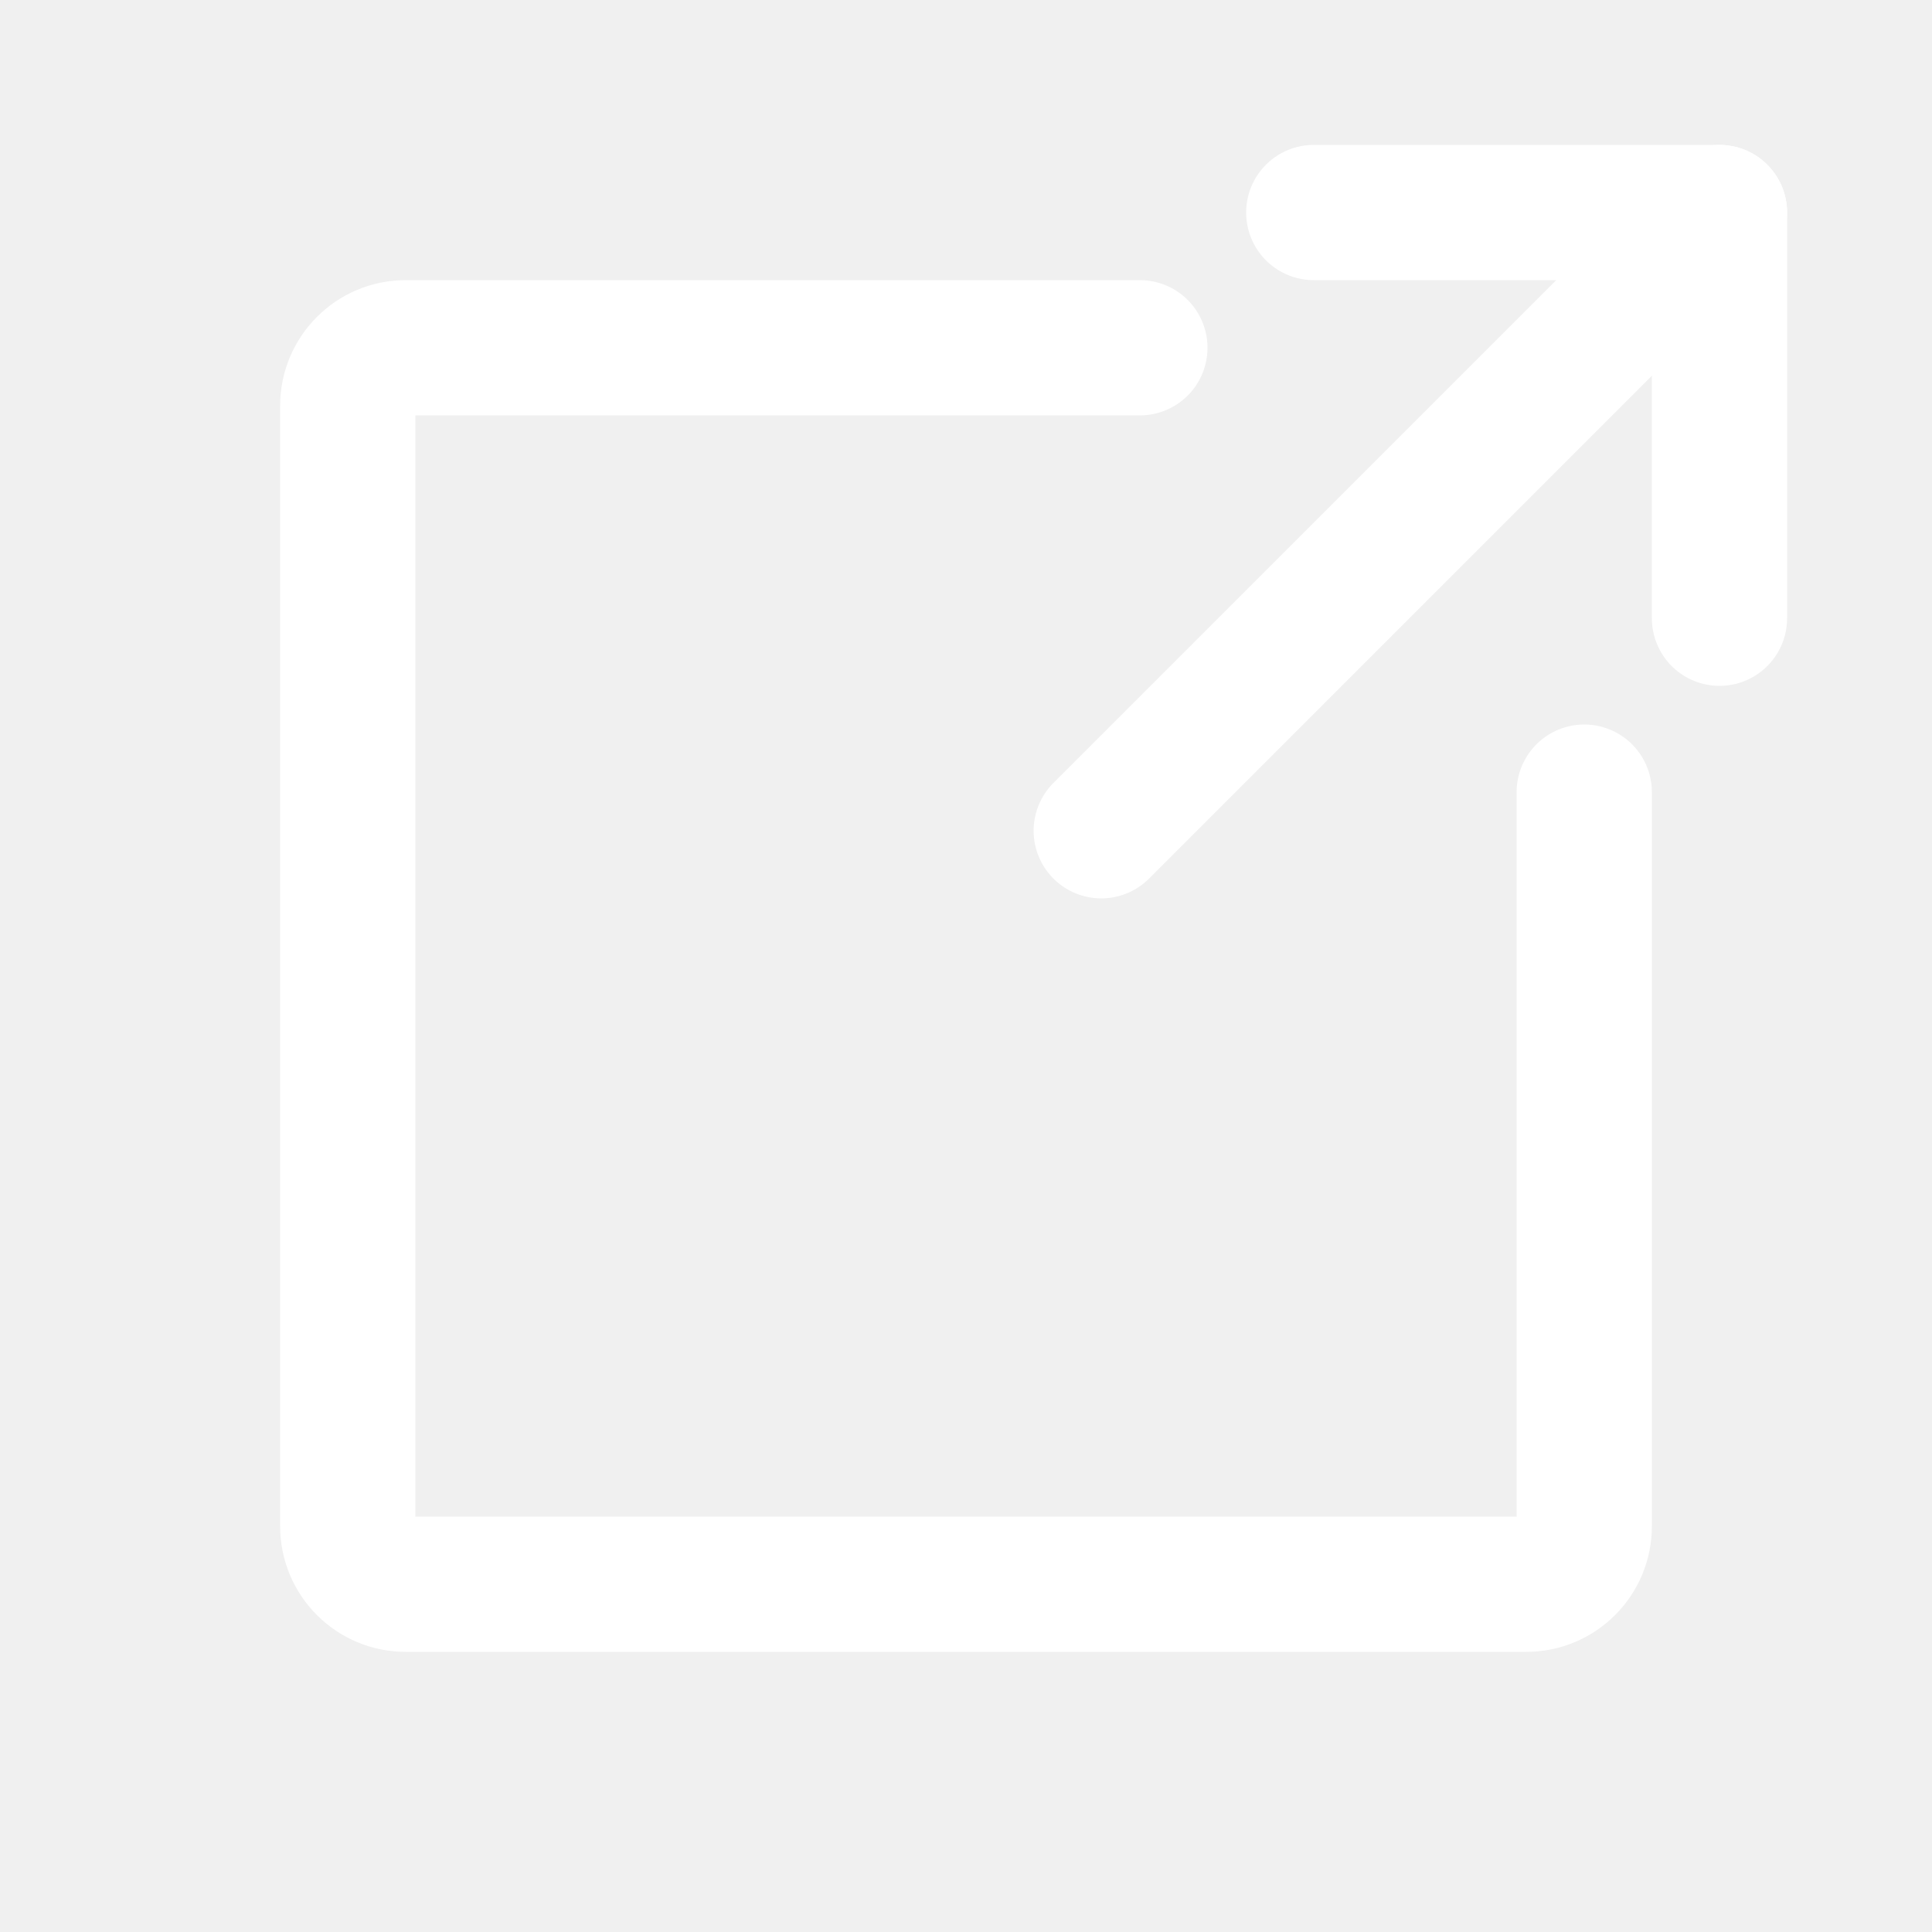
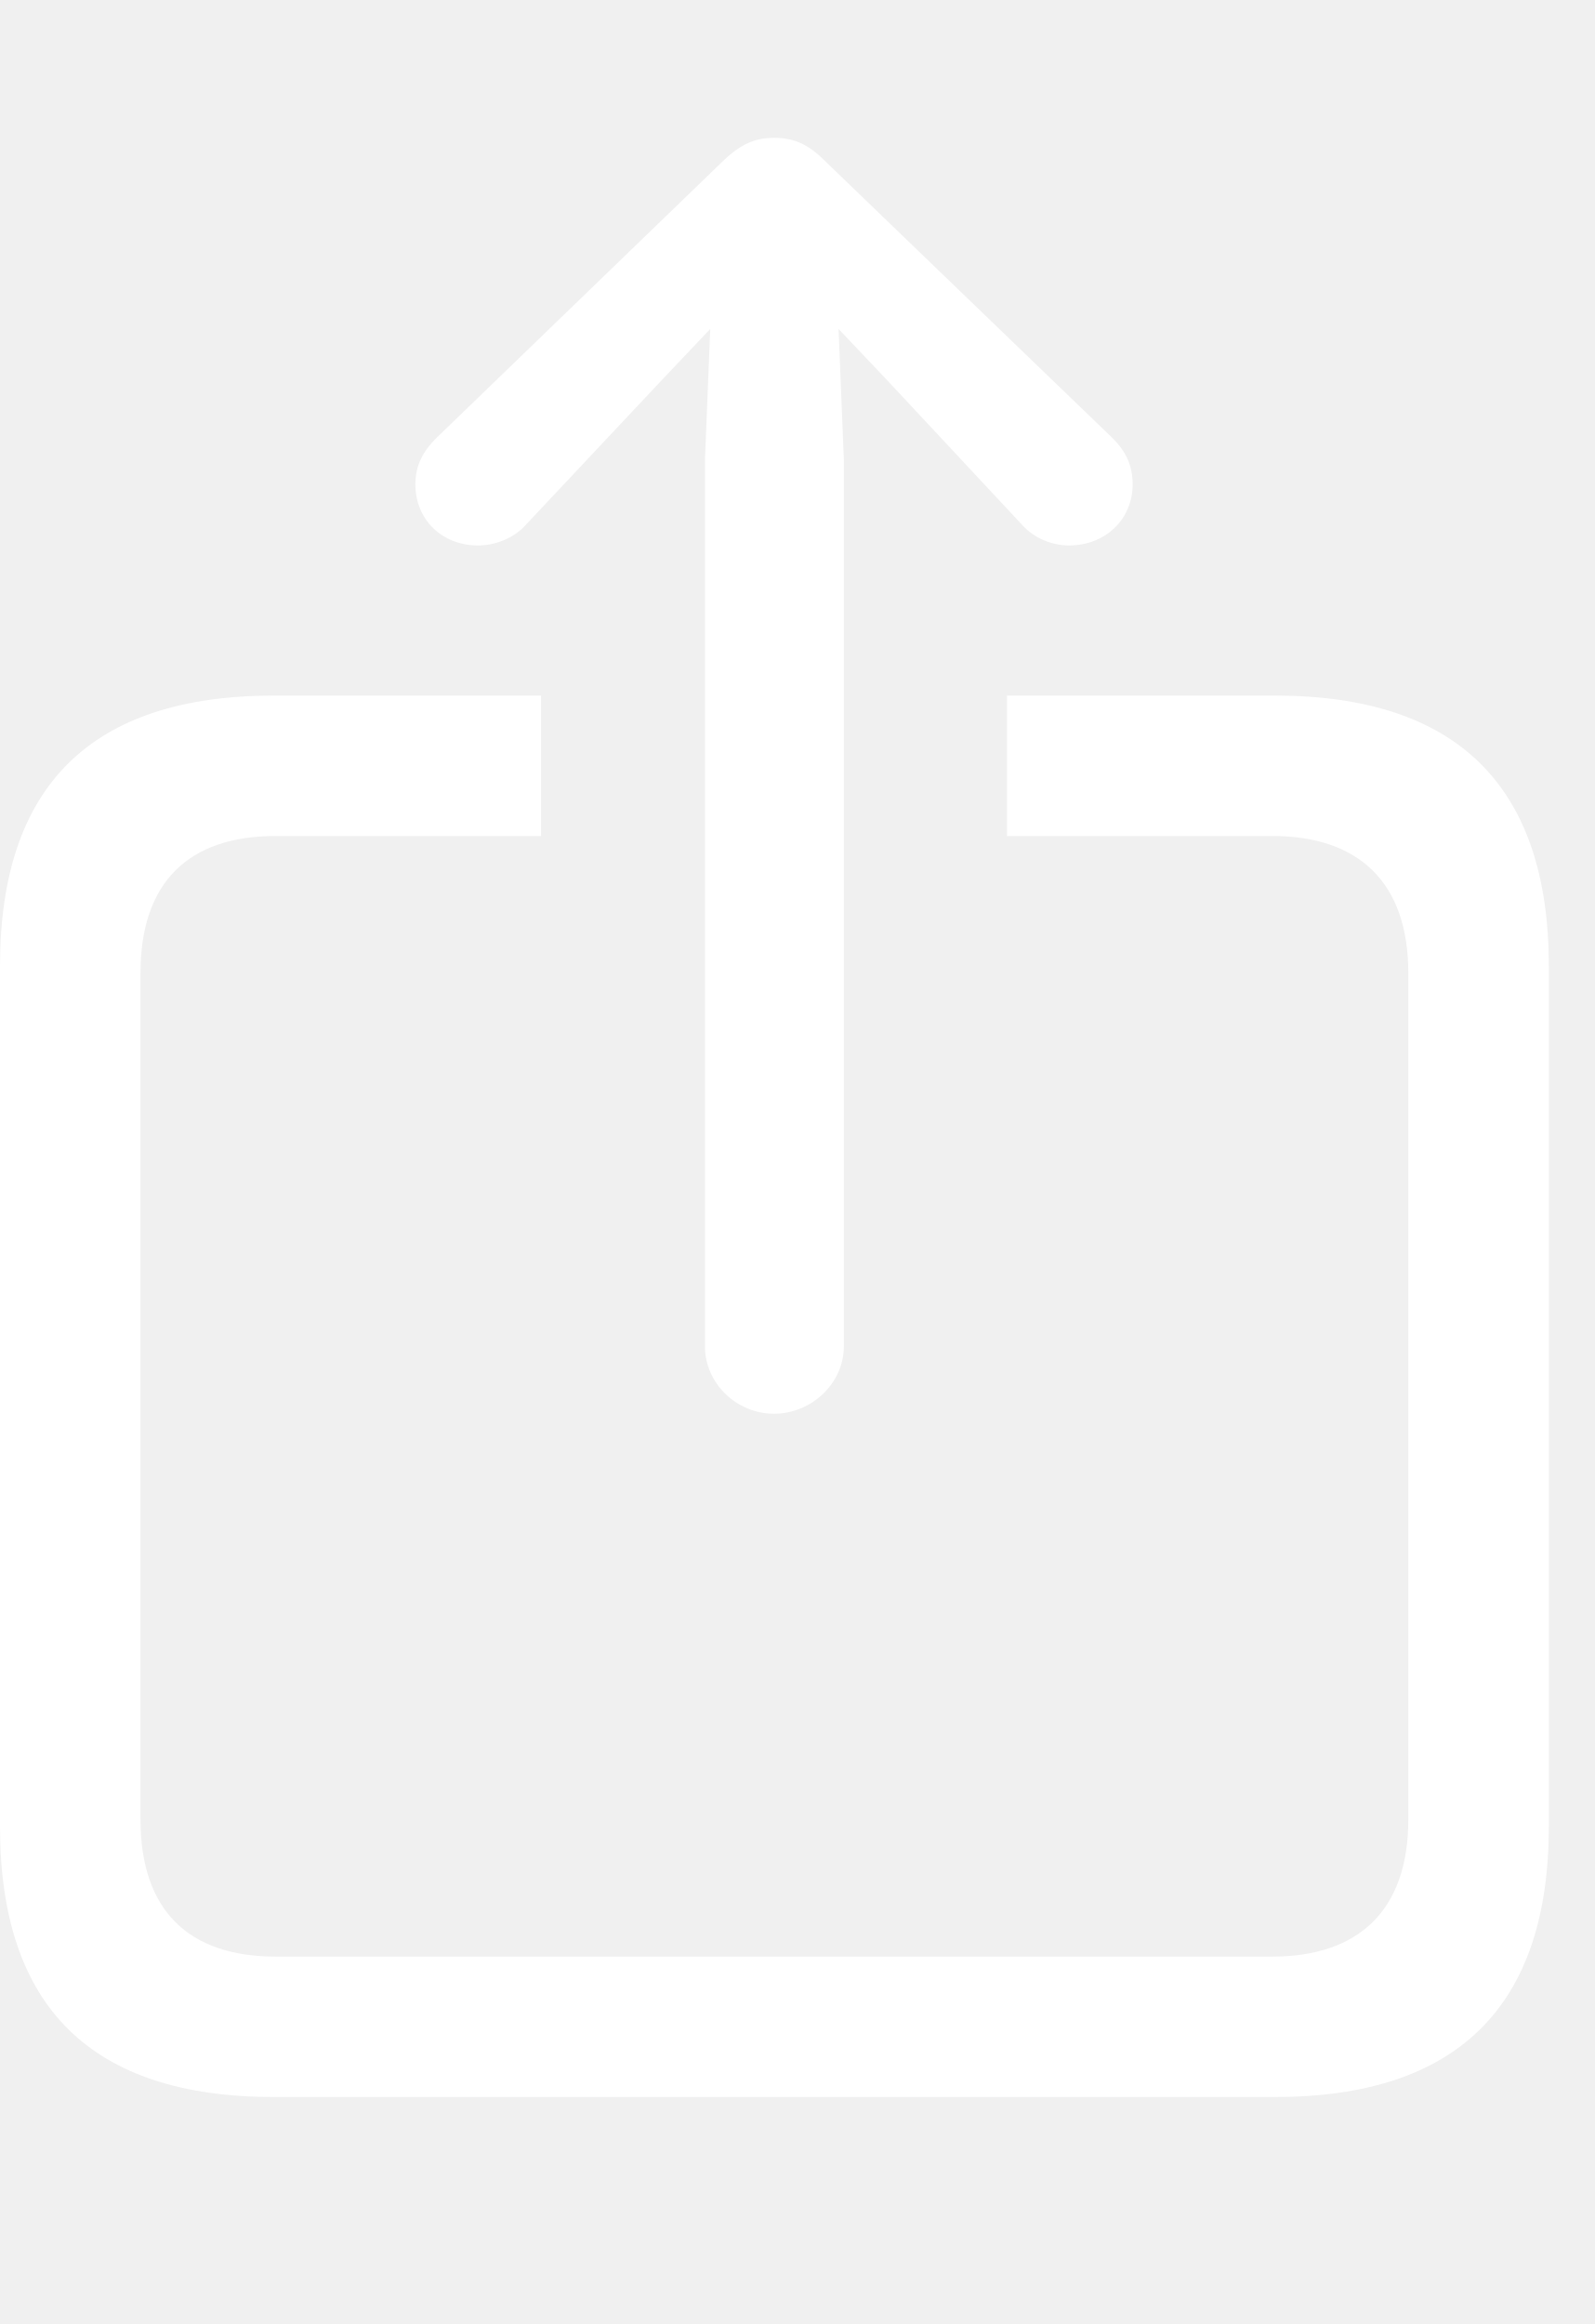
- <svg xmlns="http://www.w3.org/2000/svg" class="icon" viewBox="0 0 100 100" width="25" height="25" version="1.1">
-   <g fill="none" stroke="#fff" stroke-width="7px" stroke-linecap="round" stroke-linejoin="round">
-     <path d="M82,41 L82,79 C82,80.657 80.657,82 79,82 L21,82 C19.343,82 18,80.657 18,79 L18,21 C18,19.343 19.343,18 21,18 L59,18 L59,18" />
-     <polyline points="68 11 89 11 89 32" />
-     <line x1="89" y1="11" x2="57" y2="43" />
+ <svg xmlns="http://www.w3.org/2000/svg" version="1.1" viewBox="0 0 14.273 20.805">
+   <g>
+     <path d="M13.867 8.648L13.867 16.352C13.867 17.961 13.047 18.773 11.414 18.773L2.453 18.773C0.82 18.773 0 17.969 0 16.352L0 8.648C0 7.031 0.82 6.227 2.453 6.227L4.844 6.227L4.844 7.484L2.469 7.484C1.688 7.484 1.258 7.898 1.258 8.711L1.258 16.289C1.258 17.102 1.688 17.516 2.469 17.516L11.391 17.516C12.164 17.516 12.609 17.102 12.609 16.289L12.609 8.711C12.609 7.898 12.164 7.484 11.391 7.484L9.016 7.484L9.016 6.227L11.414 6.227C13.047 6.227 13.867 7.039 13.867 8.648Z" fill="white" />
+     <path d="M6.93 12.656C7.266 12.656 7.555 12.383 7.555 12.055L7.555 4.109L7.508 2.945L7.945 3.406L9.148 4.695C9.258 4.82 9.422 4.883 9.57 4.883C9.898 4.883 10.141 4.648 10.141 4.336C10.141 4.164 10.078 4.039 9.961 3.922L7.383 1.438C7.227 1.281 7.094 1.234 6.93 1.234C6.773 1.234 6.641 1.281 6.477 1.438L3.906 3.922C3.789 4.039 3.719 4.164 3.719 4.336C3.719 4.648 3.953 4.883 4.281 4.883C4.43 4.883 4.602 4.82 4.711 4.695L5.922 3.406L6.359 2.945L6.312 4.109L6.312 12.055C6.312 12.383 6.594 12.656 6.93 12.656Z" fill="white" />
  </g>
</svg>
